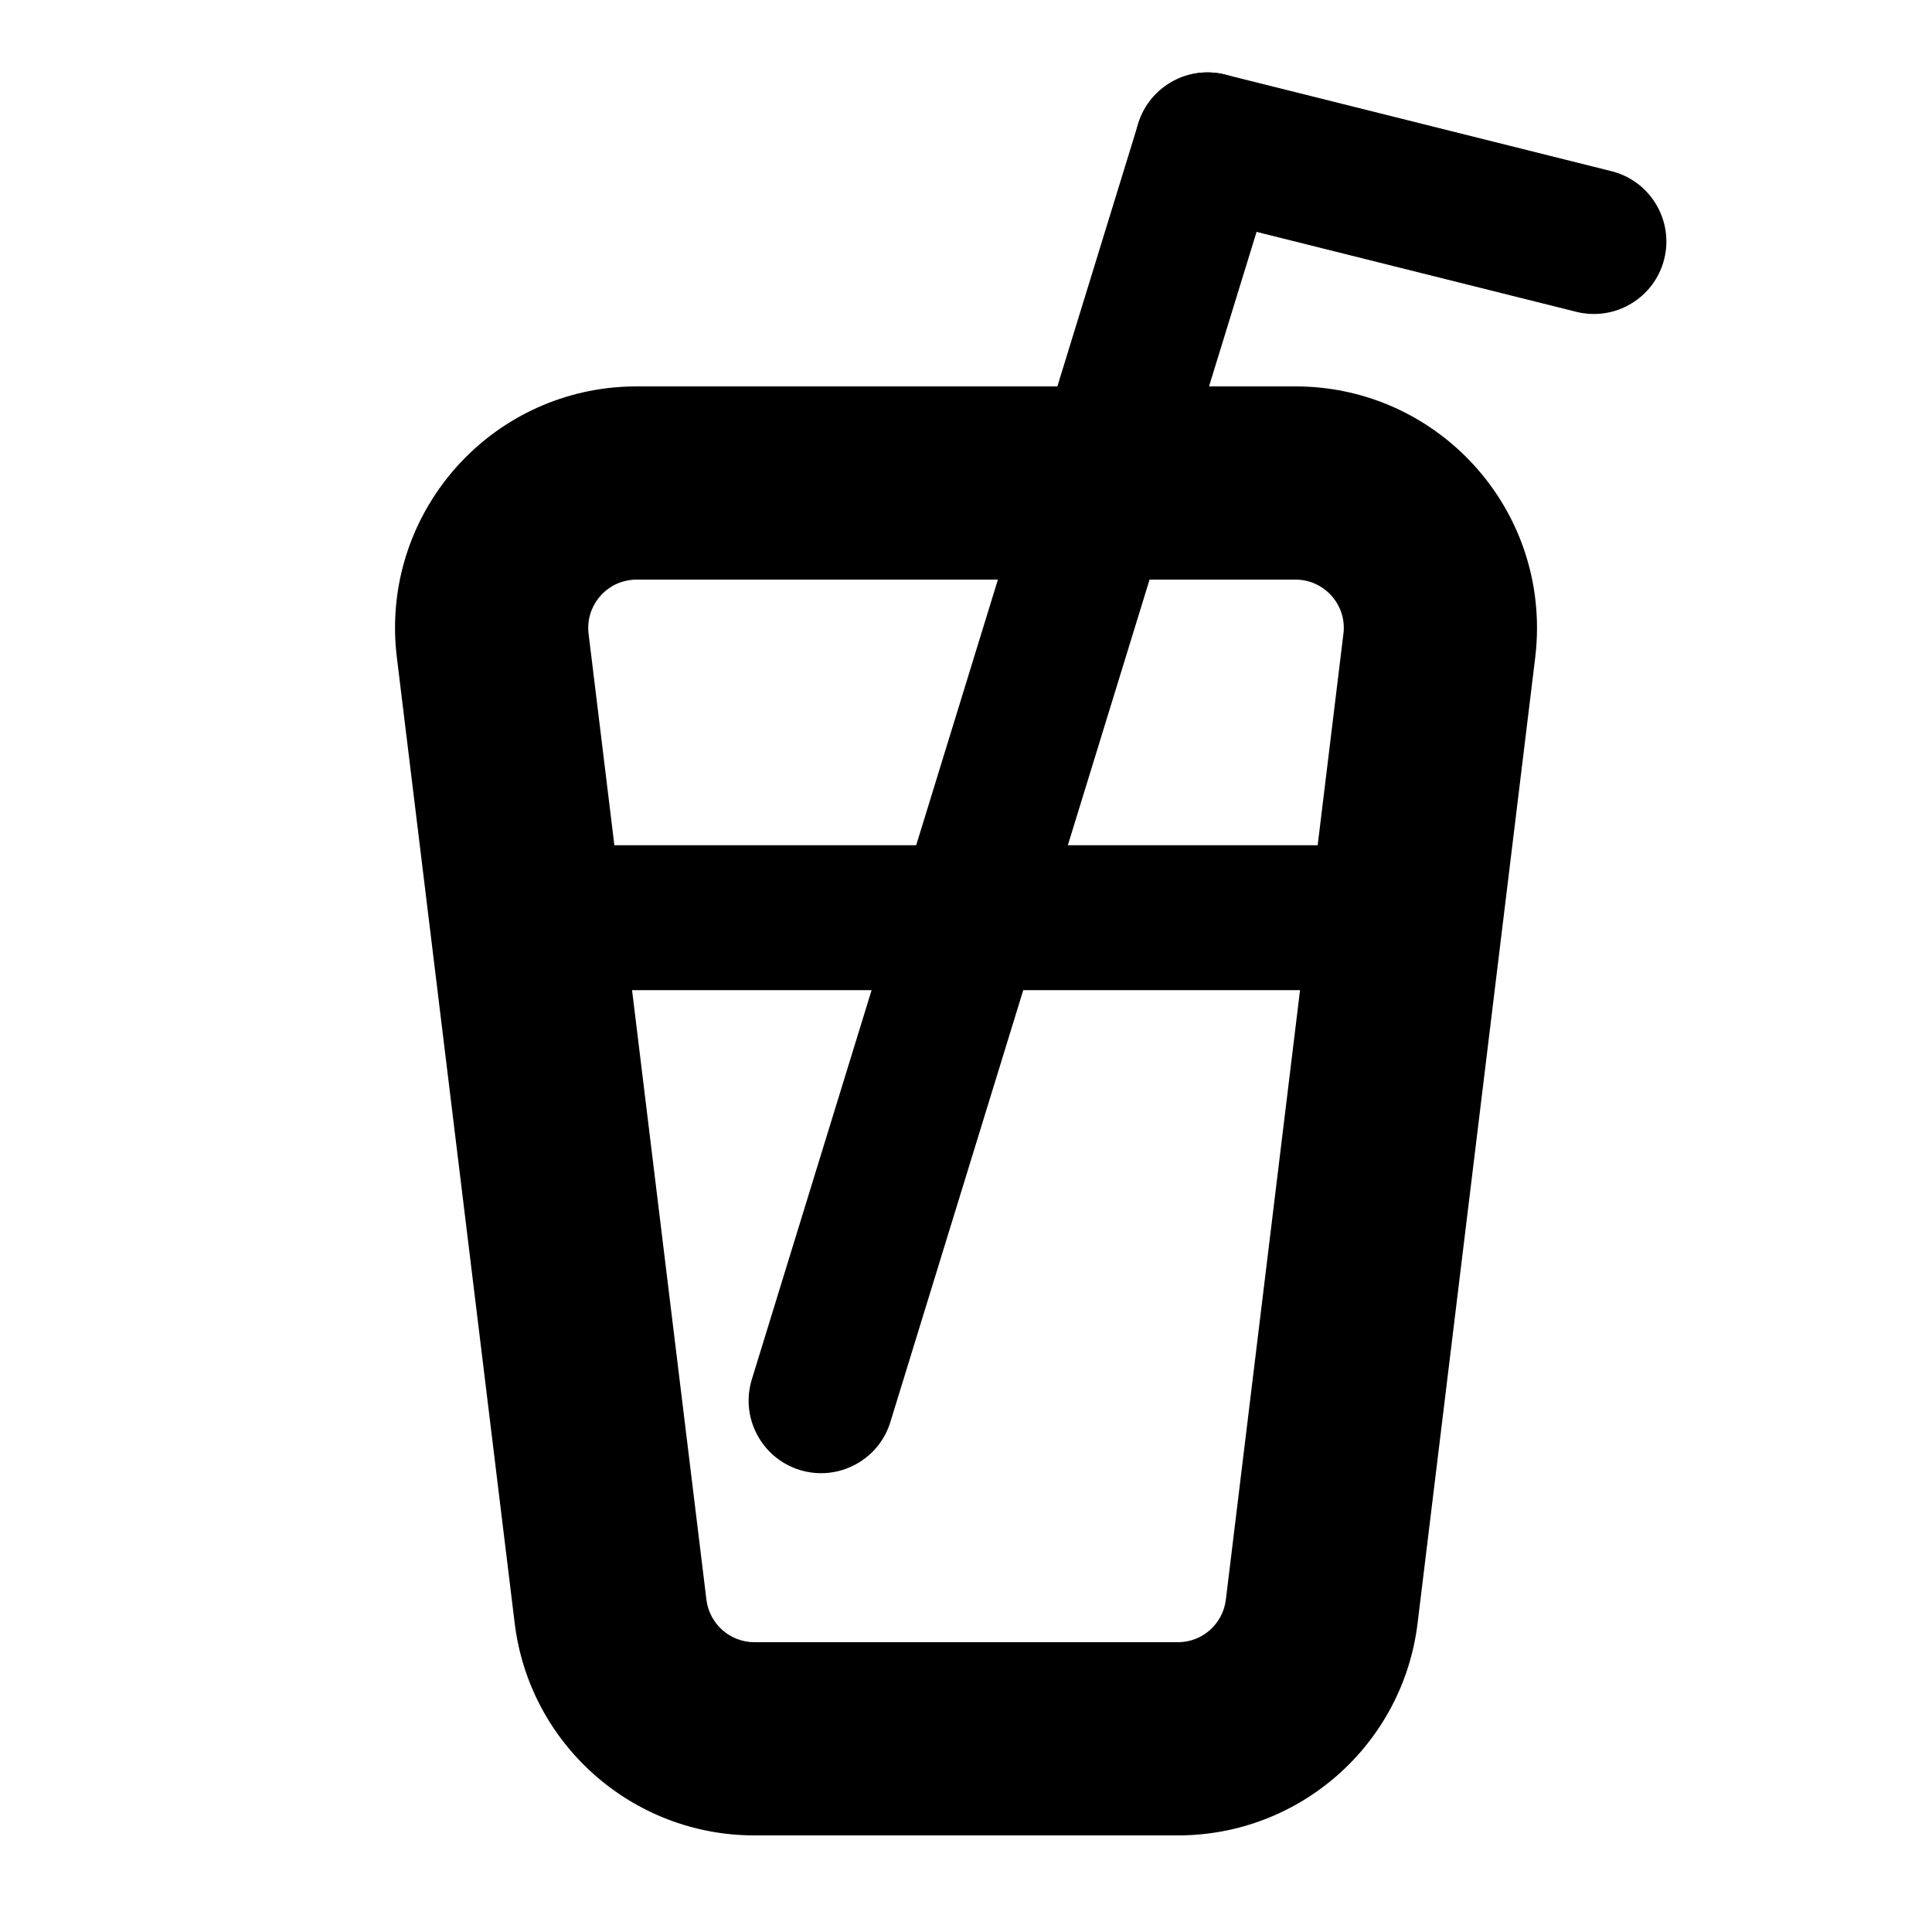
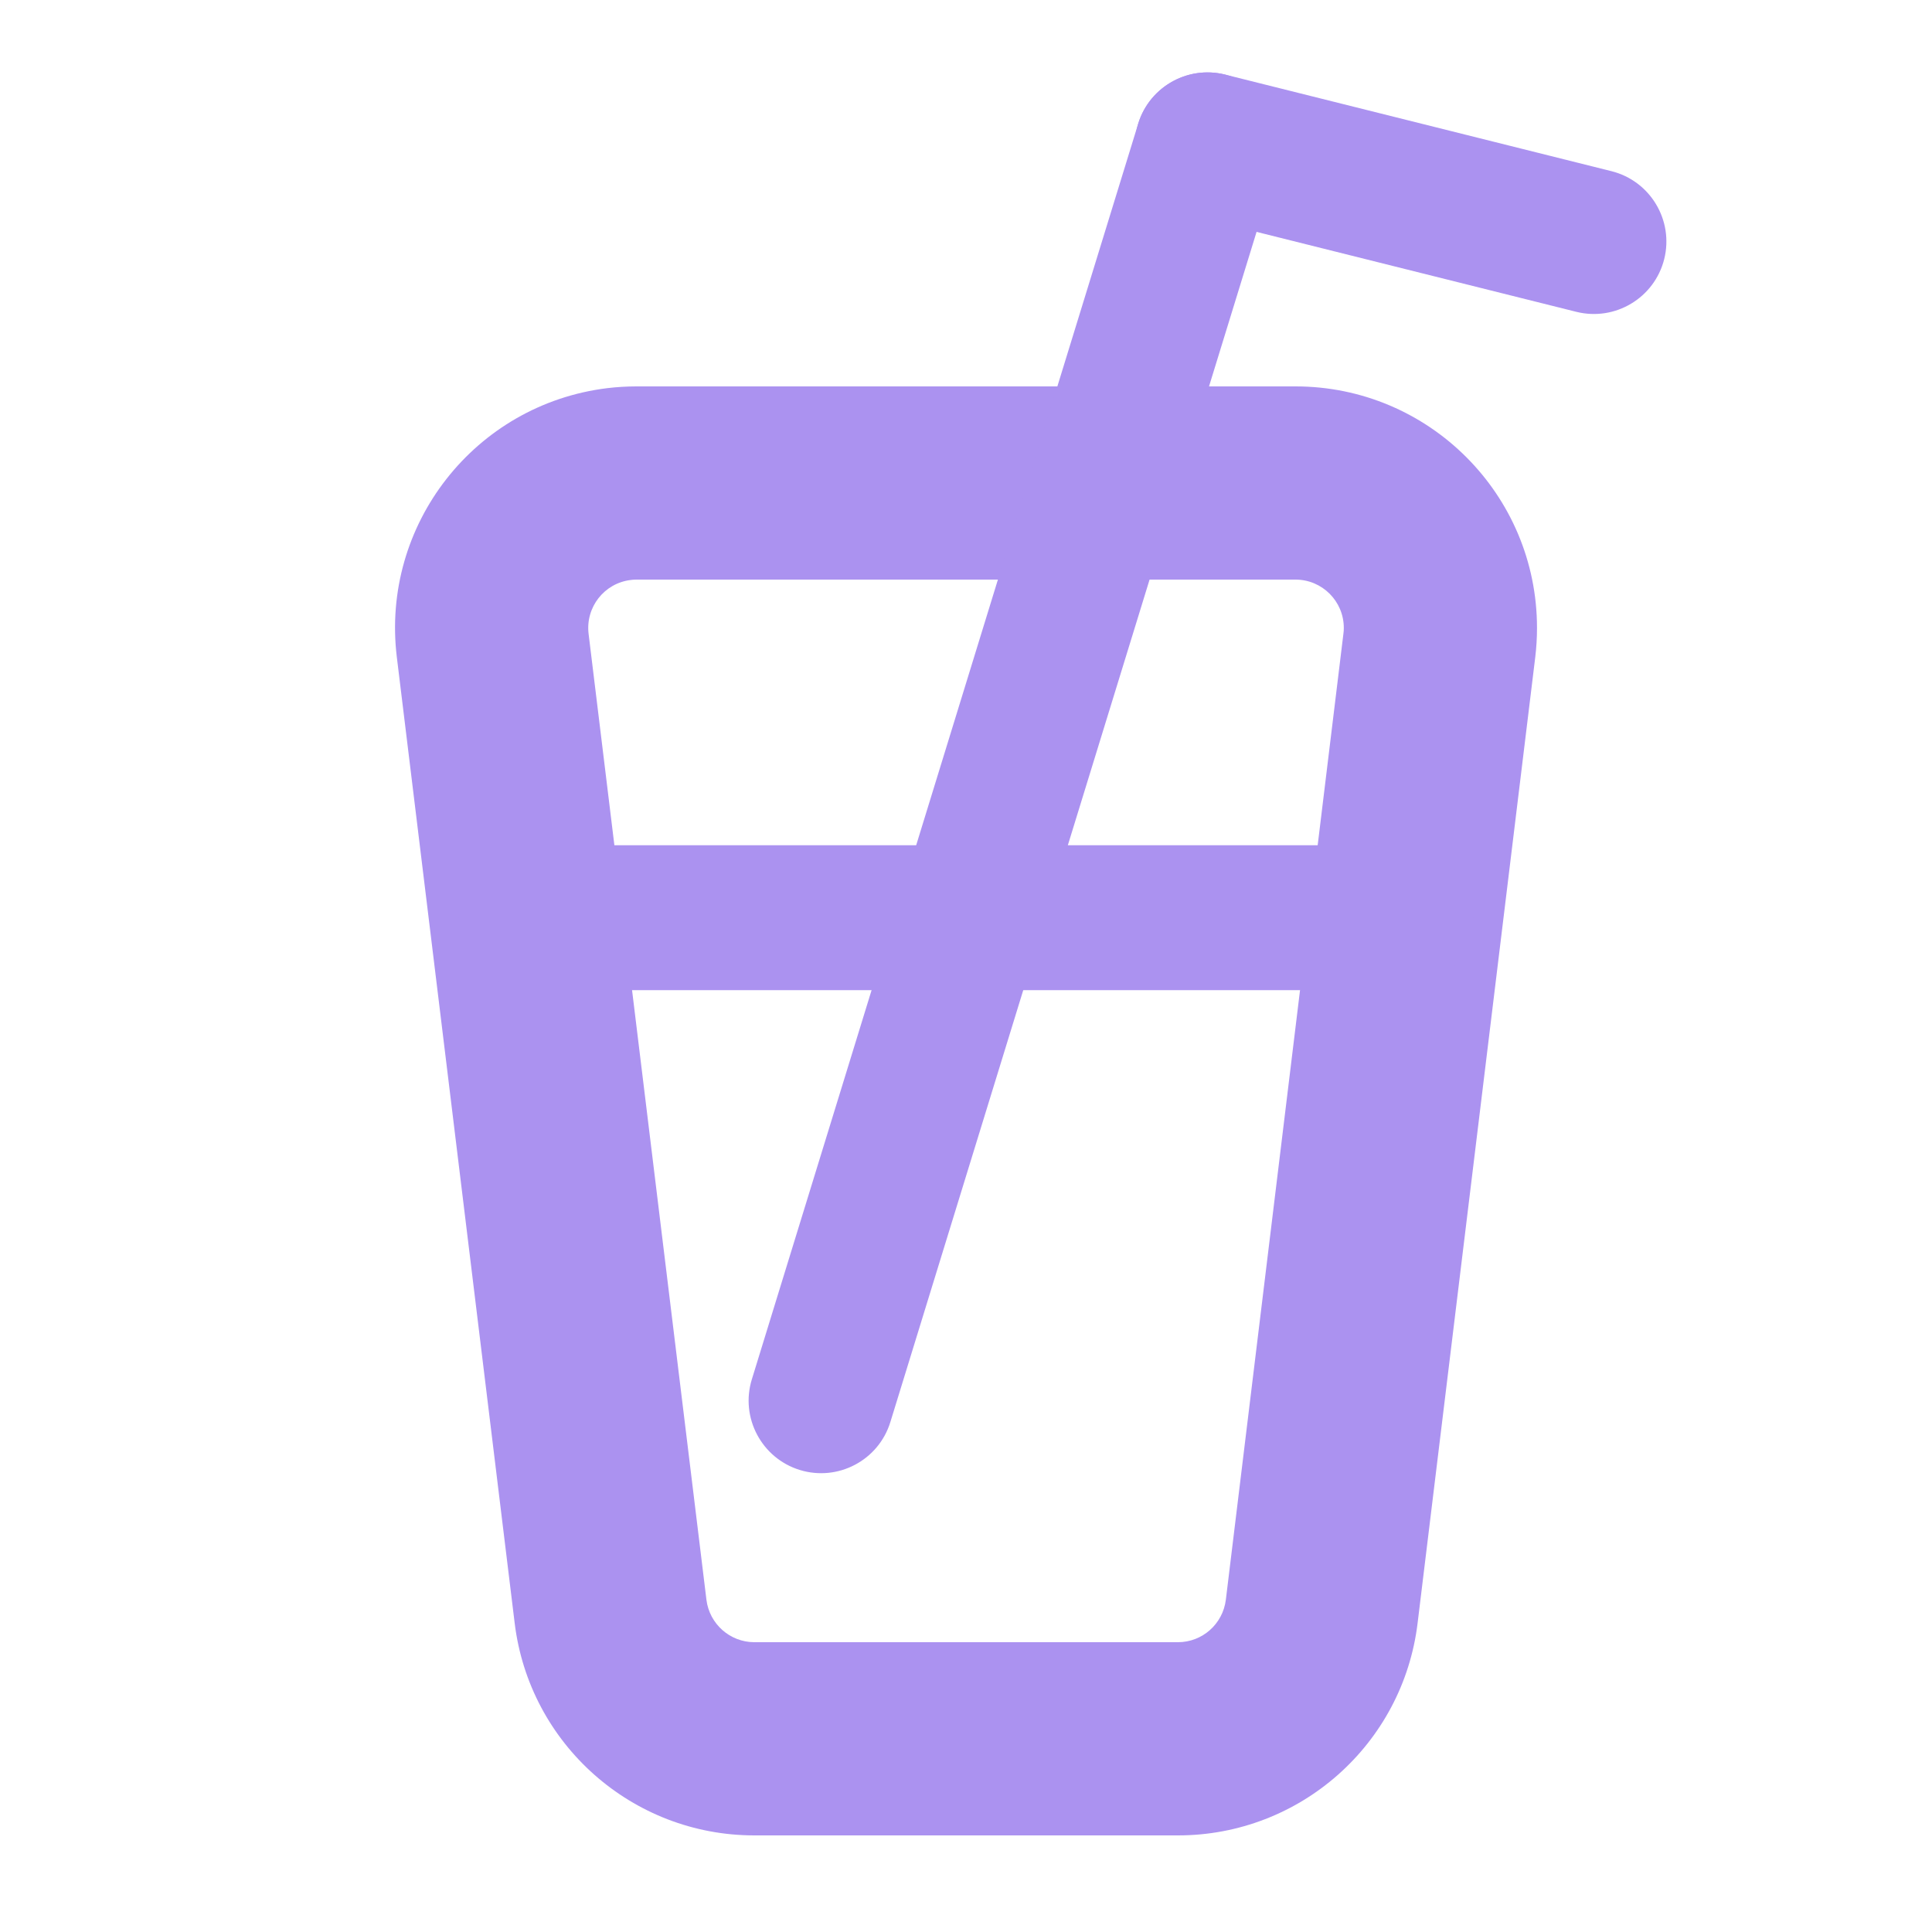
- <svg xmlns="http://www.w3.org/2000/svg" style="" width="20" height="20" viewBox="0 0 20 20" fill="none">
-   <path fill-rule="evenodd" clip-rule="evenodd" d="M13.411 4H6.589C6.488 4 6.387 4.006 6.287 4.018C4.916 4.186 3.941 5.432 4.108 6.803L5.328 16.803C5.481 18.057 6.546 19 7.809 19H12.194C13.458 19 14.523 18.057 14.675 16.802L15.893 6.802C15.905 6.702 15.911 6.601 15.911 6.5C15.911 5.119 14.792 4 13.411 4ZM6.529 6.004C6.549 6.001 6.569 6 6.589 6H13.411C13.687 6 13.911 6.224 13.911 6.5C13.911 6.52 13.91 6.54 13.907 6.56L12.69 16.56C12.659 16.811 12.447 17 12.194 17H7.809C7.557 17 7.344 16.811 7.313 16.561L6.093 6.561C6.06 6.286 6.255 6.037 6.529 6.004Z" fill="currentColor" />
-   <path d="M9.217 14.721C9.095 15.117 8.675 15.339 8.279 15.217C7.884 15.095 7.661 14.675 7.783 14.279L11.783 1.279C11.905 0.884 12.325 0.661 12.721 0.783C13.117 0.905 13.339 1.325 13.217 1.721L9.217 14.721Z" fill="currentColor" />
-   <path d="M5.5 10.25C5.086 10.25 4.75 9.914 4.75 9.5C4.75 9.086 5.086 8.75 5.5 8.75H14.5C14.914 8.75 15.25 9.086 15.25 9.5C15.25 9.914 14.914 10.25 14.5 10.25H5.5Z" fill="currentColor" />
-   <path d="M12.318 2.228C11.916 2.127 11.672 1.72 11.772 1.318C11.873 0.916 12.28 0.672 12.682 0.772L16.682 1.772C17.084 1.873 17.328 2.28 17.228 2.682C17.127 3.084 16.72 3.328 16.318 3.228L12.318 2.228Z" fill="currentColor" />
+ <svg xmlns="http://www.w3.org/2000/svg" width="20" height="20" viewBox="0 0 20 20" fill="none">
+   <path fill-rule="evenodd" clip-rule="evenodd" d="M13.411 4H6.589C6.488 4 6.387 4.006 6.287 4.018C4.916 4.186 3.941 5.432 4.108 6.803L5.328 16.803C5.481 18.057 6.546 19 7.809 19H12.194C13.458 19 14.523 18.057 14.675 16.802L15.893 6.802C15.905 6.702 15.911 6.601 15.911 6.5C15.911 5.119 14.792 4 13.411 4ZM6.529 6.004C6.549 6.001 6.569 6 6.589 6H13.411C13.687 6 13.911 6.224 13.911 6.5C13.911 6.52 13.91 6.54 13.907 6.56L12.69 16.56C12.659 16.811 12.447 17 12.194 17H7.809C7.557 17 7.344 16.811 7.313 16.561L6.093 6.561C6.06 6.286 6.255 6.037 6.529 6.004Z" fill="#AB92F0" />
+   <path d="M9.217 14.721C9.095 15.117 8.675 15.339 8.279 15.217C7.884 15.095 7.661 14.675 7.783 14.279L11.783 1.279C11.905 0.884 12.325 0.661 12.721 0.783C13.117 0.905 13.339 1.325 13.217 1.721L9.217 14.721Z" fill="#AB92F0" />
+   <path d="M5.5 10.25C5.086 10.25 4.75 9.914 4.75 9.5C4.75 9.086 5.086 8.75 5.5 8.75H14.5C14.914 8.75 15.25 9.086 15.25 9.5C15.25 9.914 14.914 10.25 14.5 10.25H5.5Z" fill="#AB92F0" />
+   <path d="M12.318 2.228C11.916 2.127 11.672 1.72 11.772 1.318C11.873 0.916 12.28 0.672 12.682 0.772L16.682 1.772C17.084 1.873 17.328 2.28 17.228 2.682C17.127 3.084 16.72 3.328 16.318 3.228L12.318 2.228Z" fill="#AB92F0" />
</svg>
